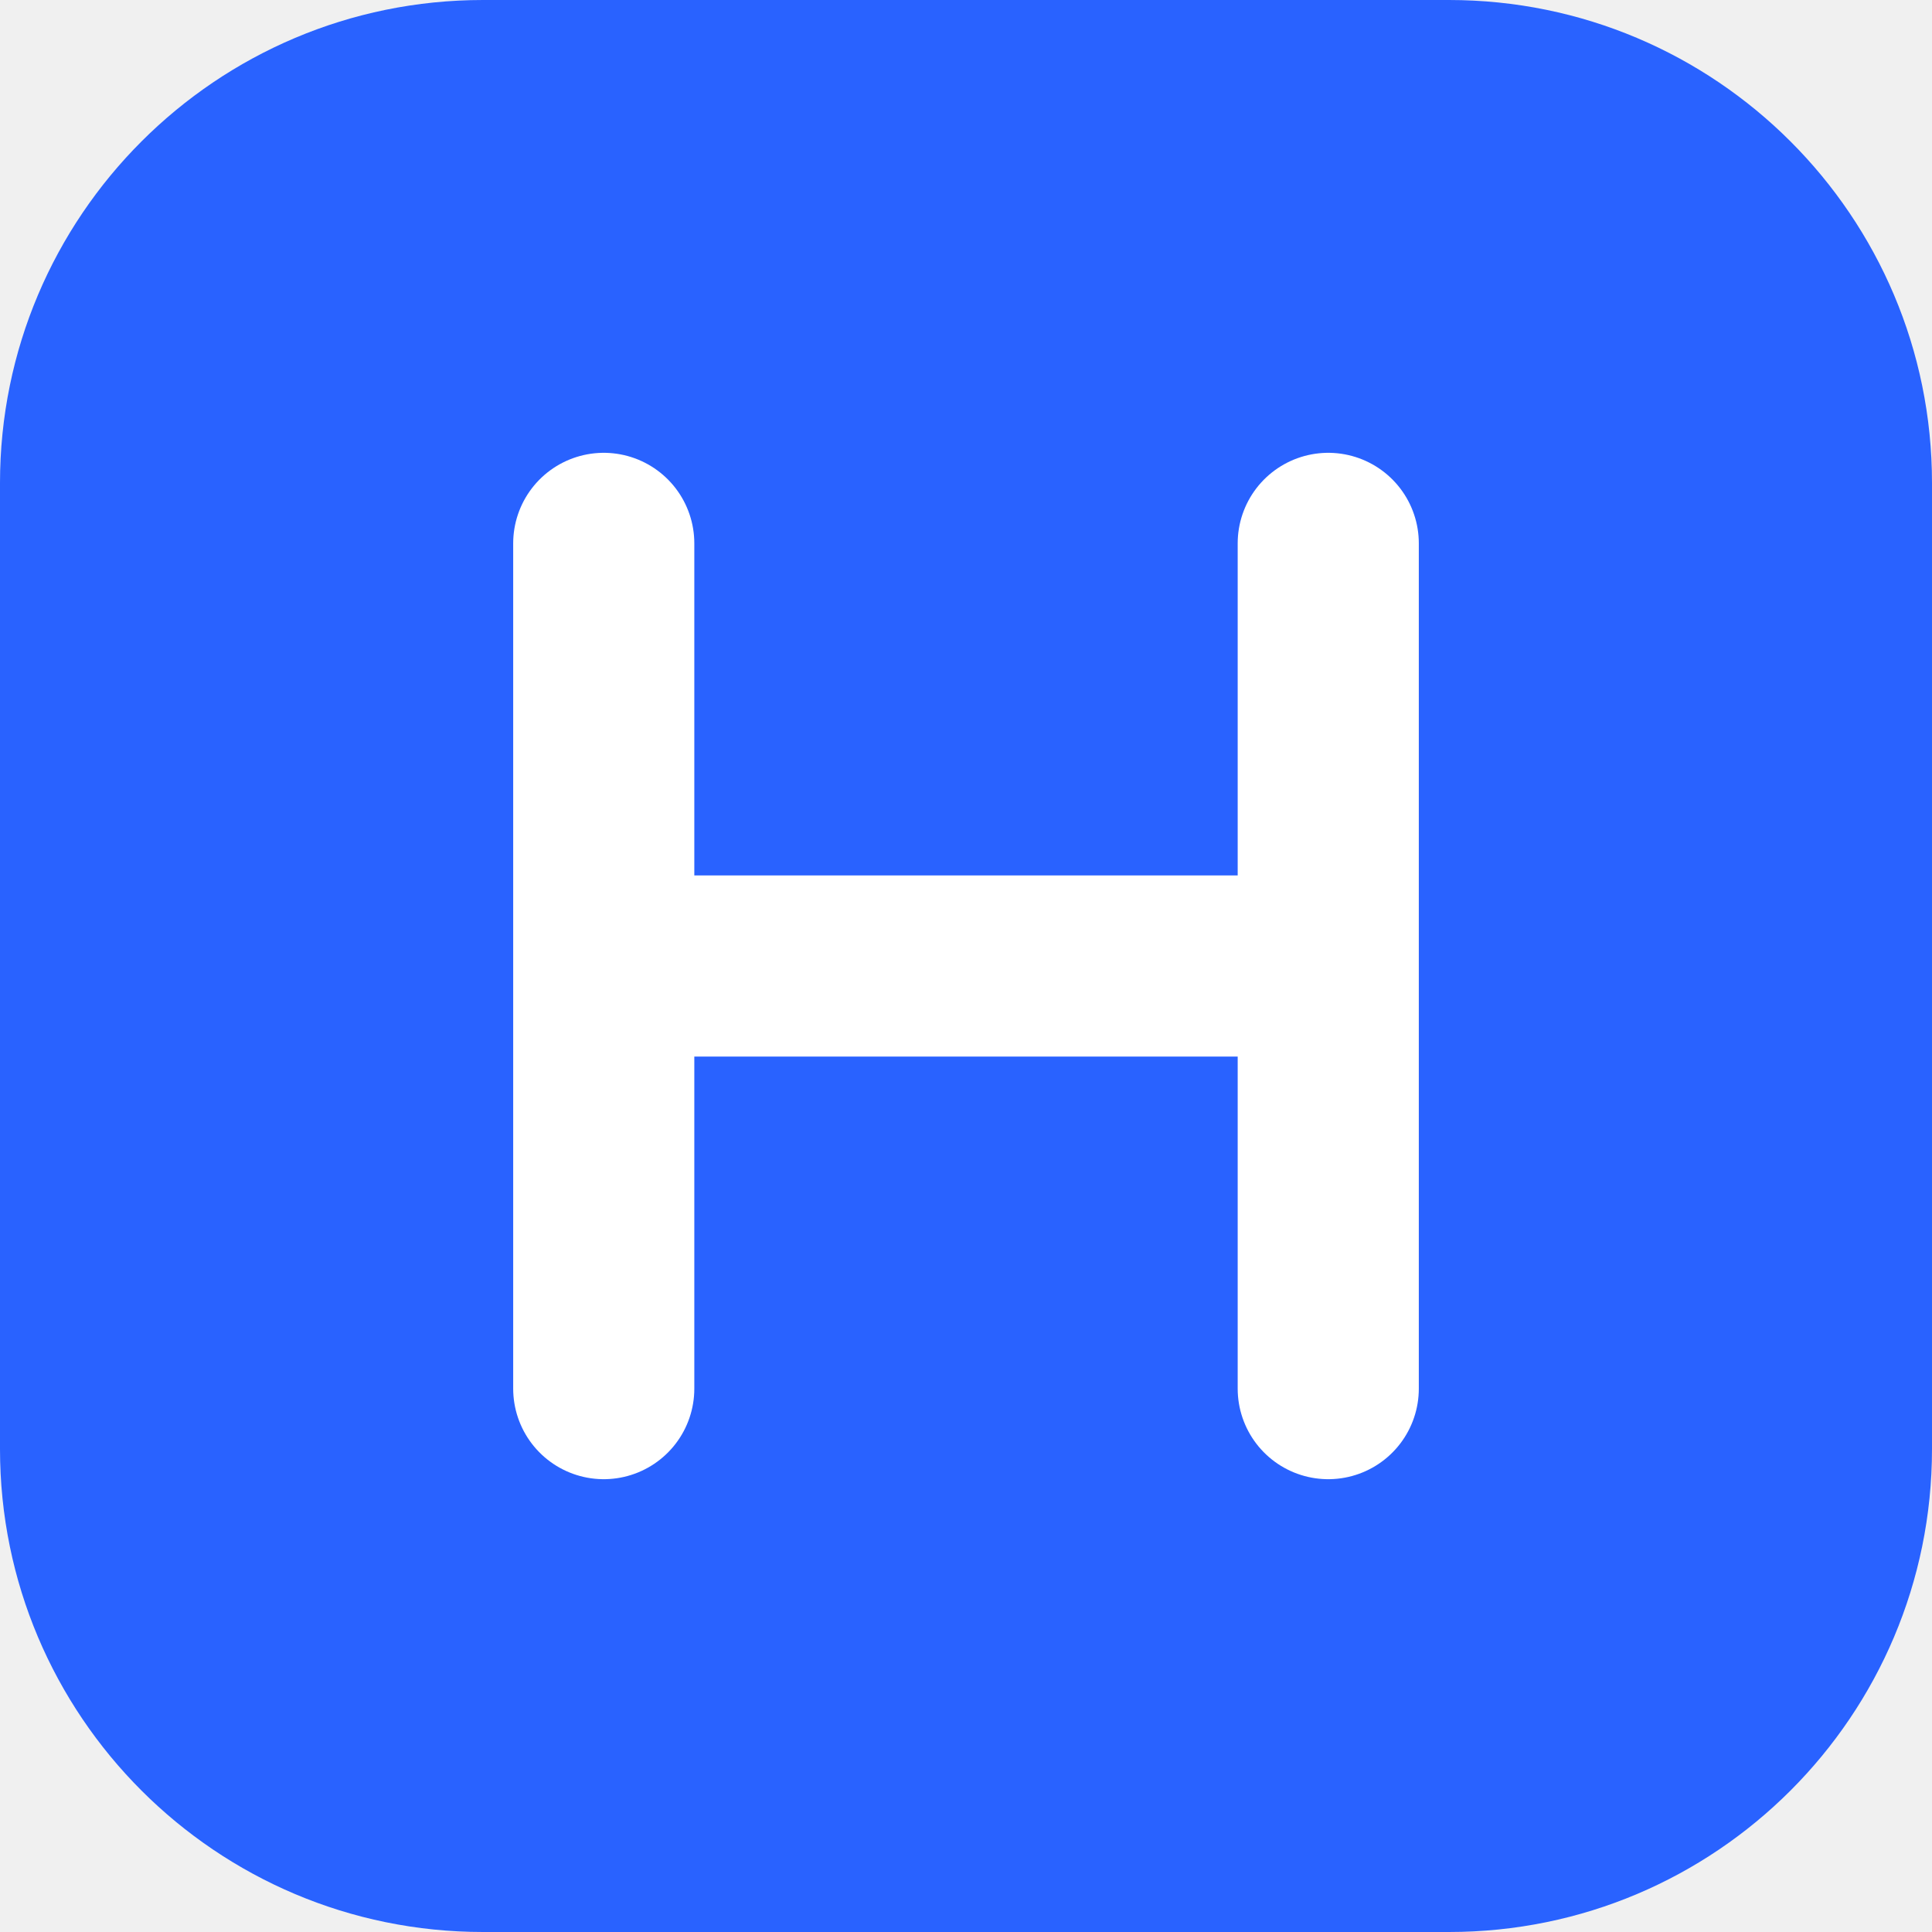
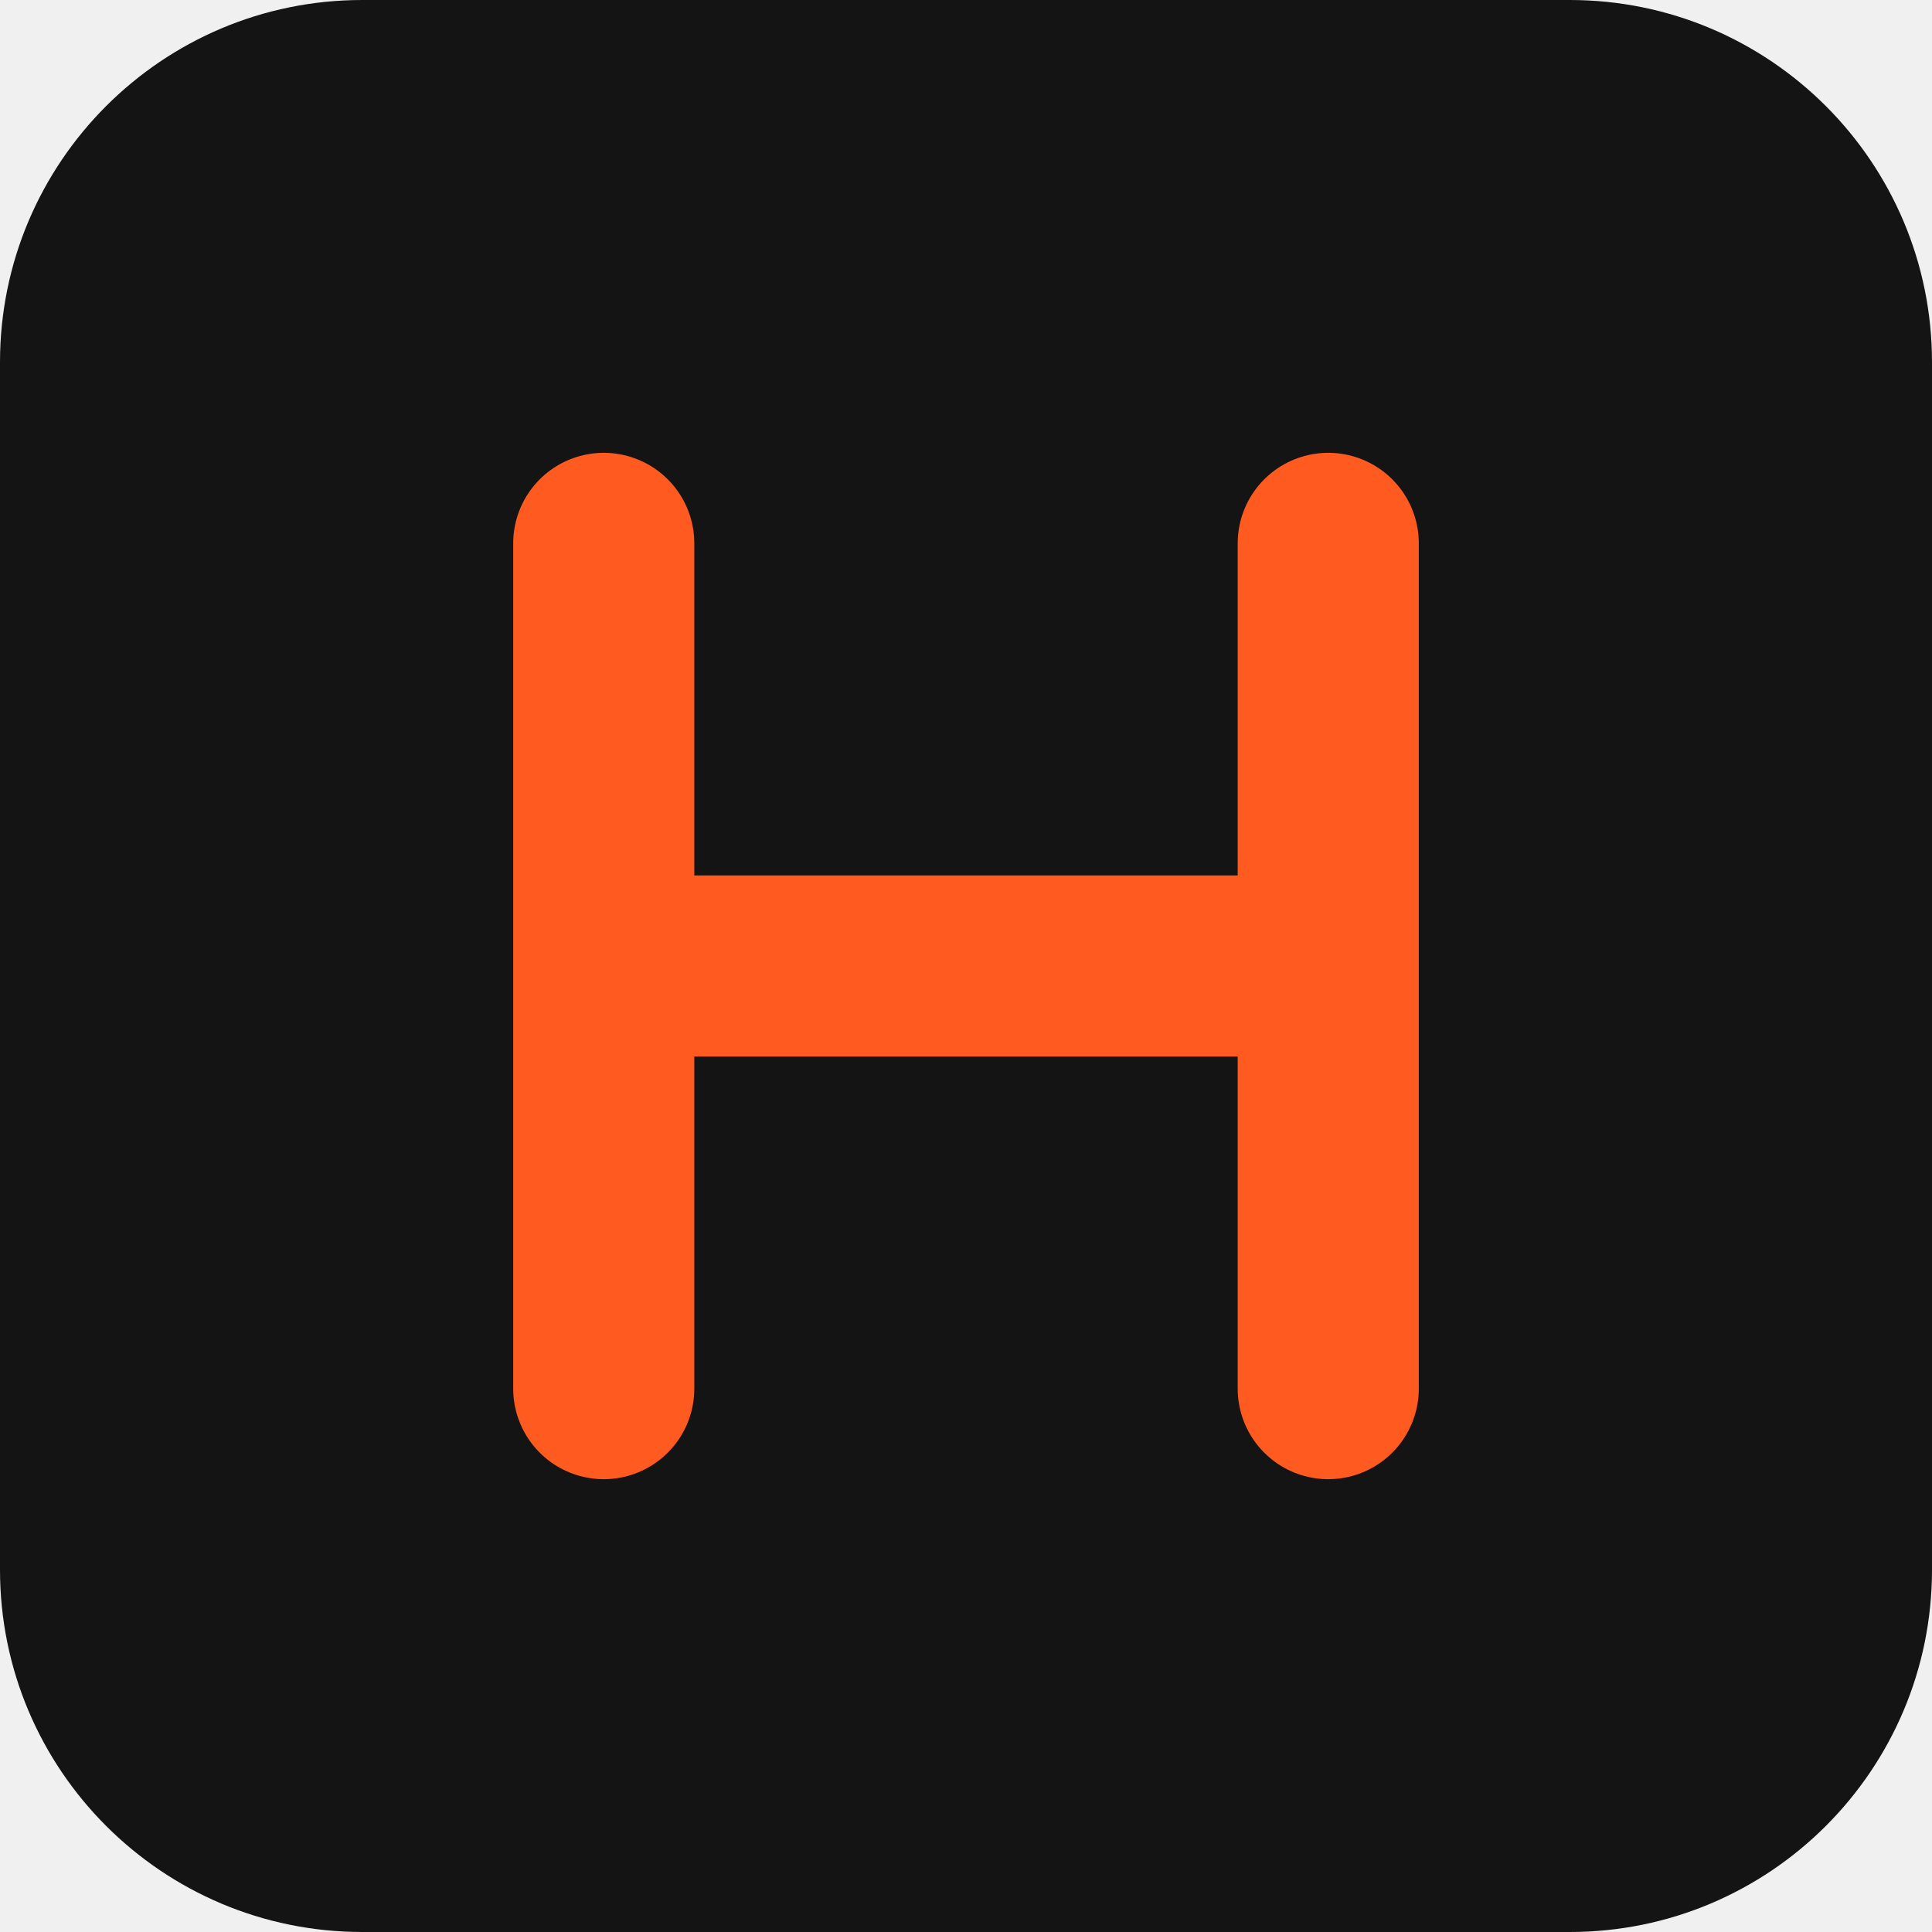
<svg xmlns="http://www.w3.org/2000/svg" viewBox="0 0 32 32">
-   <rect width="32" height="32" rx="8" fill="#2962ff" />
-   <path d="M10 9v14M22 9v14M10 16h12" stroke="#fff" stroke-width="3" stroke-linecap="round" />
+   <rect width="32" height="32" rx="6" fill="#141414" />
+   <path d="M10 9v14M22 9v14M10 16h12" stroke="#ff5a1f" stroke-width="3" stroke-linecap="round" />
</svg>
